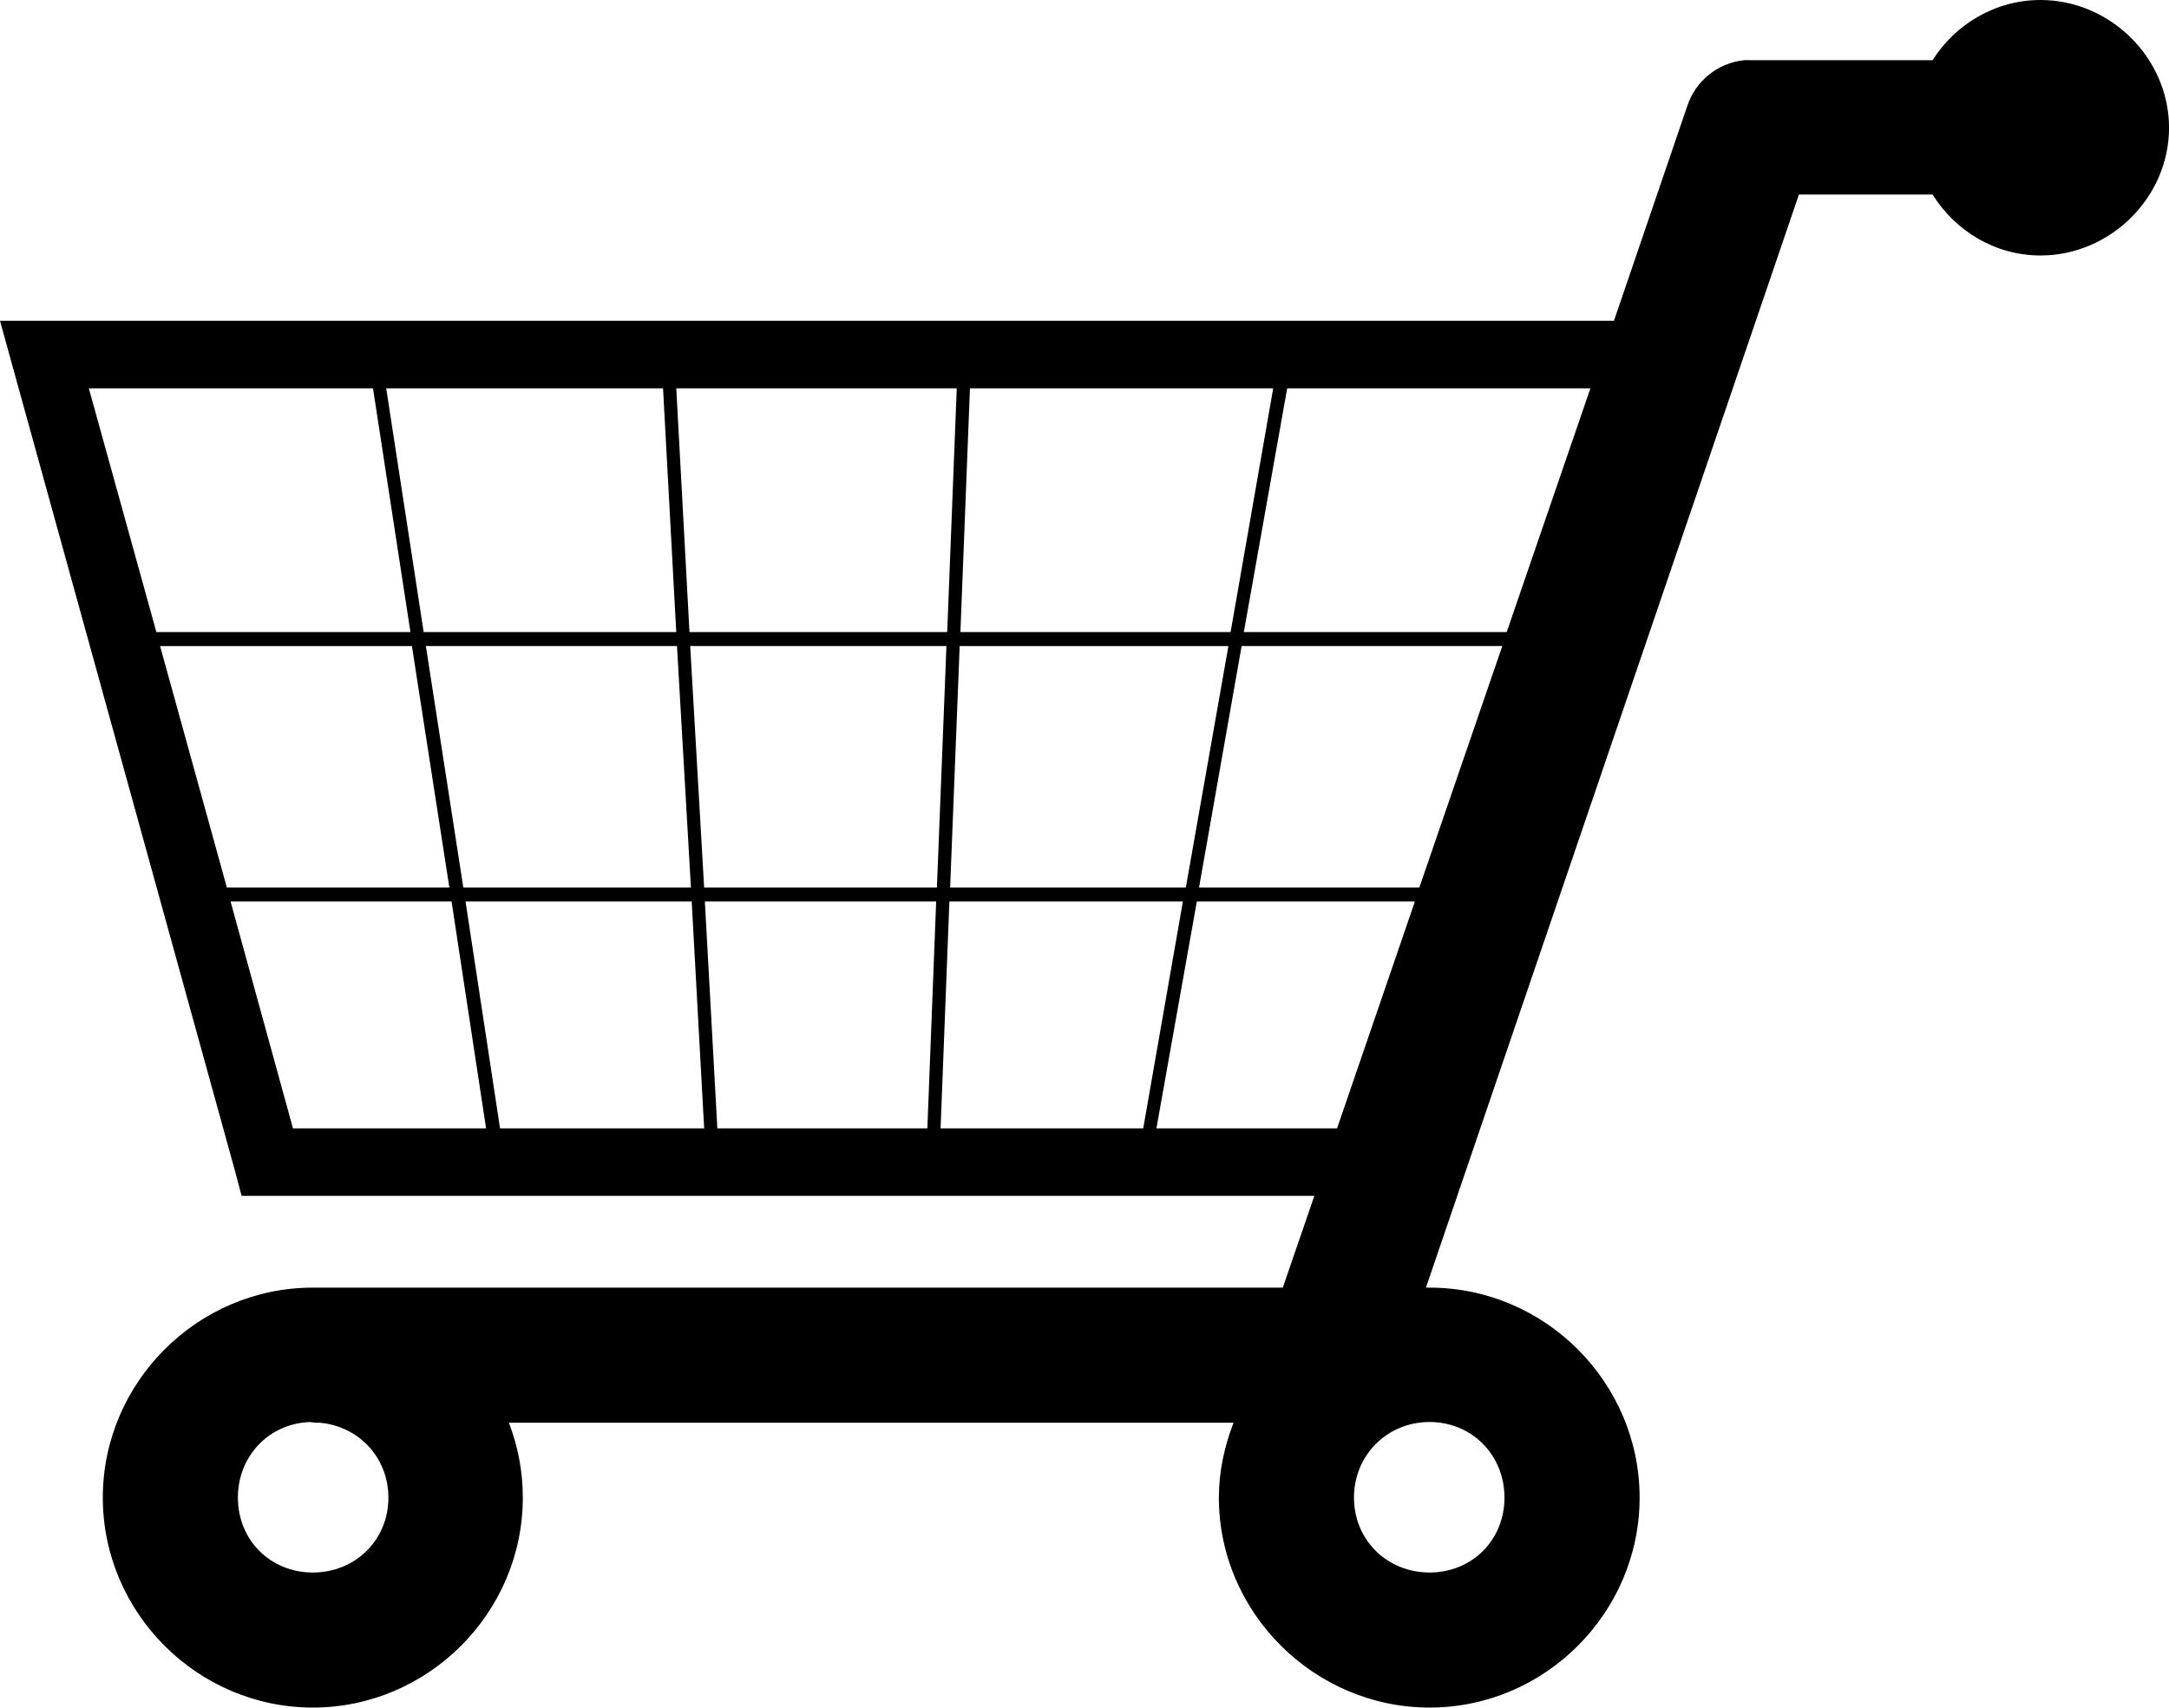
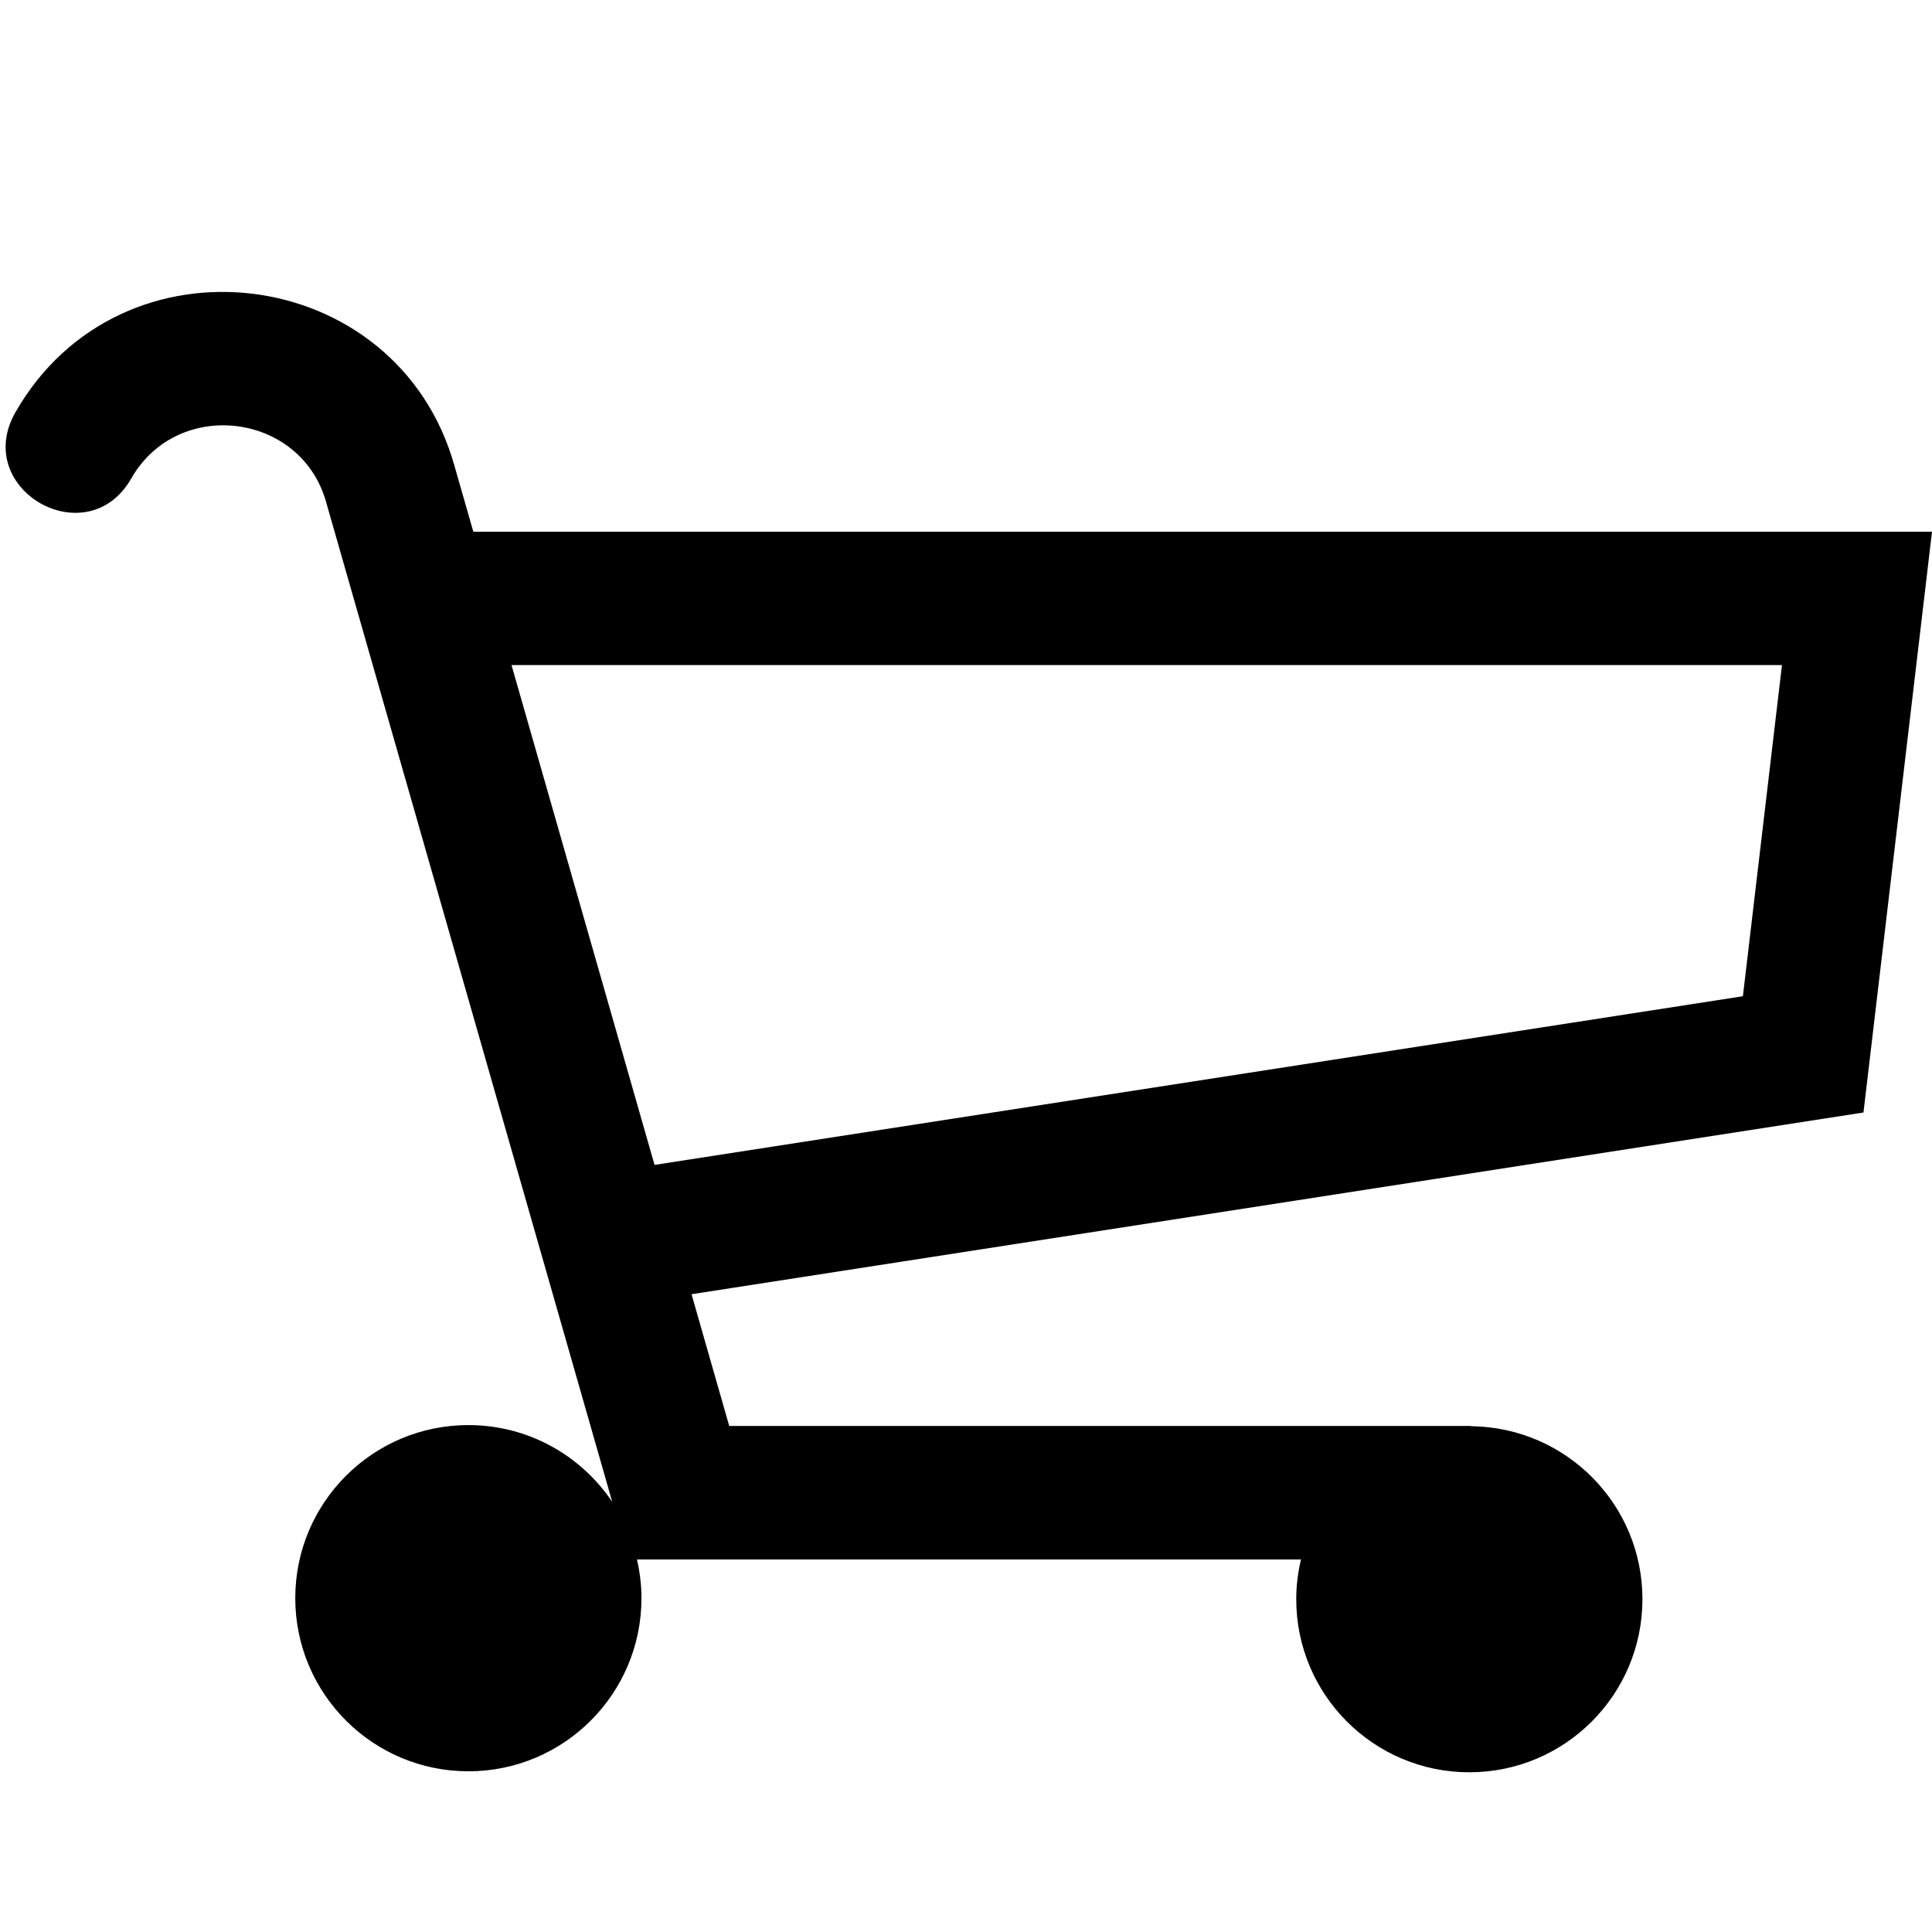
- <svg xmlns="http://www.w3.org/2000/svg" version="1.1" id="Layer_1" x="0px" y="0px" width="100px" height="78.742px" viewBox="0 0 100 78.742" enable-background="new 0 0 100 78.742" xml:space="preserve">
-   <path d="M94.076,0L94.076,0C91.998,0,90.15,1.113,89.1,2.776h-8.361c-0.112-0.006-0.227-0.006-0.338,0  c-1.205,0.132-2.223,0.951-2.606,2.099l-3.385,9.918H2.065H0l0.542,1.964l10.292,37.237l0.305,1.151h1.185h48.273l-1.455,4.231  H14.726c-0.022-0.002-0.045,0-0.067,0c-0.077,0-0.16,0-0.237,0c-5.312,0-9.682,4.367-9.682,9.682s4.369,9.682,9.682,9.682  s9.682-4.367,9.682-9.682c0-1.217-0.227-2.377-0.643-3.453h33.412c-0.417,1.076-0.678,2.236-0.678,3.453  c0,5.312,4.402,9.682,9.716,9.682s9.682-4.367,9.682-9.682s-4.368-9.682-9.682-9.682c-0.058,0-0.111,0-0.169,0L82.938,8.971H89.1  c1.047,1.679,2.885,2.81,4.978,2.81c3.214,0,5.924-2.676,5.924-5.89C100,2.676,97.29,0,94.076,0z M14.421,72.512  c-1.957,0-3.453-1.496-3.453-3.453c0-1.911,1.427-3.417,3.317-3.485v-0.002c0.101,0.018,0.203,0.028,0.305,0.035  c0.057,0,0.113-0.011,0.169,0c1.788,0.166,3.148,1.611,3.148,3.452C17.908,71.017,16.378,72.512,14.421,72.512z M44.719,17.908H58.7  l-1.964,11.239H44.279L44.719,17.908z M56.635,29.791l-1.963,11.136H43.805l0.44-11.136H56.635z M44.11,17.908l-0.44,11.239H31.788  l-0.609-11.239H44.11z M31.855,40.927H21.361L19.634,29.79h11.578L31.855,40.927z M30.569,17.908l0.609,11.239H19.533l-1.727-11.239  H30.569z M4.096,17.908h13.101l1.726,11.239H7.21L4.096,17.908z M7.38,29.791h11.611l1.727,11.136H10.46L7.38,29.791z   M13.507,52.031l-2.877-10.46h10.189l1.591,10.46H13.507z M23.054,52.031l-1.591-10.46H31.89l0.575,10.46H23.054z M42.755,52.031  h-9.682l-0.576-10.46h10.664L42.755,52.031z M32.464,40.927L31.821,29.79h11.814l-0.44,11.137H32.464z M43.365,52.031l0.406-10.46  h10.765l-1.828,10.46H43.365z M53.316,52.031l1.863-10.46h10.053l-3.588,10.46H53.316z M65.91,65.572  c1.957,0,3.453,1.53,3.453,3.487s-1.496,3.453-3.453,3.453s-3.486-1.496-3.486-3.453S63.953,65.572,65.91,65.572z M65.438,40.927  H55.281l1.963-11.137h12.018L65.438,40.927z M69.465,29.147H57.346l1.998-11.239h13.98L69.465,29.147z" />
+ <svg xmlns="http://www.w3.org/2000/svg" version="1.0" id="Layer_1" x="0px" y="0px" width="100px" height="100px" viewBox="0 0 100 100" enable-background="new 0 0 100 100" xml:space="preserve">
+   <g>
+     <path d="M100,27.523H24.5l-0.979-3.418C20.574,13.609,6.253,11.796,0.8,21.338c-2.282,3.996,3.713,7.421,5.996,3.425   c2.408-4.213,8.791-3.41,10.085,1.229l14.809,51.747c-1.609-2.398-4.343-3.977-7.446-3.977c-4.949,0-8.961,4.012-8.961,8.957   c0,4.949,4.012,8.963,8.961,8.963c4.949,0,8.958-4.014,8.958-8.963c0-0.691-0.086-1.357-0.233-2.002h13.859h20.511   c-0.155,0.658-0.246,1.344-0.246,2.055c0,4.949,4.01,8.961,8.959,8.961c4.948,0,8.96-4.012,8.96-8.961   c0-4.895-3.927-8.863-8.805-8.951c-0.039,0-0.076-0.012-0.122-0.012H46.828h-9.083l-1.951-6.82l60.659-9.406L100,27.523z    M90.212,51.565l-56.333,8.73l-7.403-25.87h65.758L90.212,51.565z" />
+   </g>
</svg>
